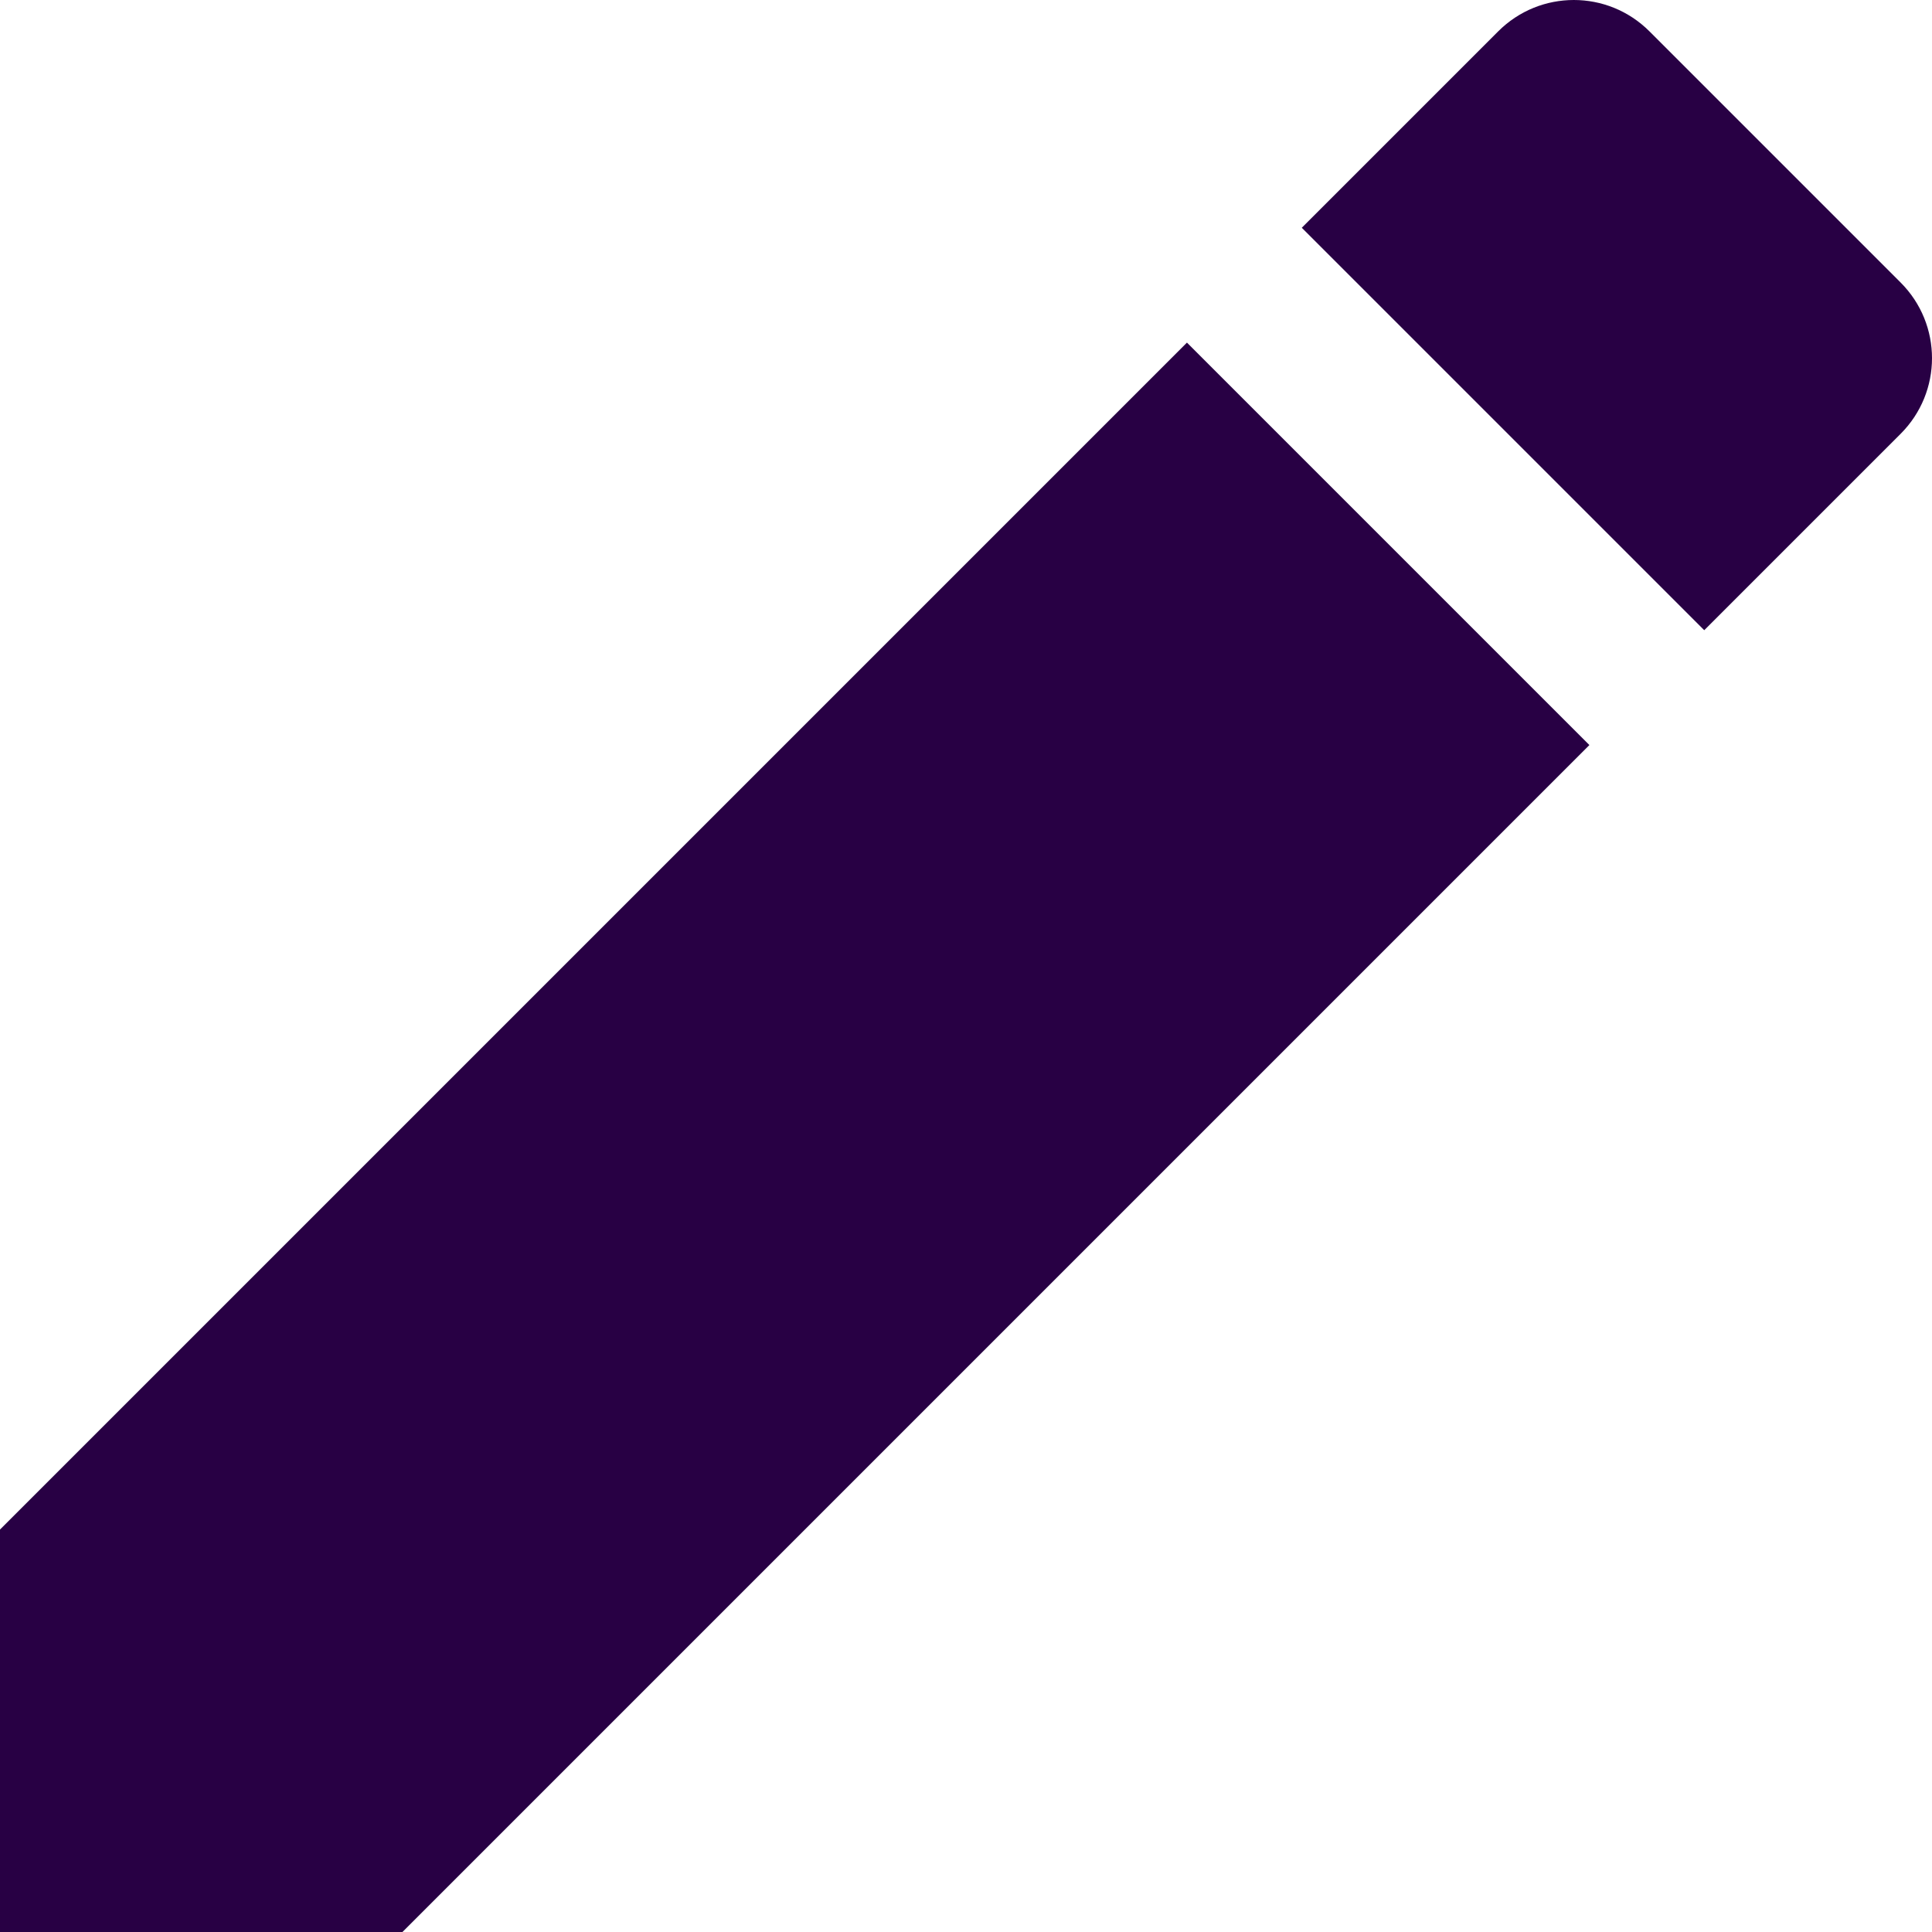
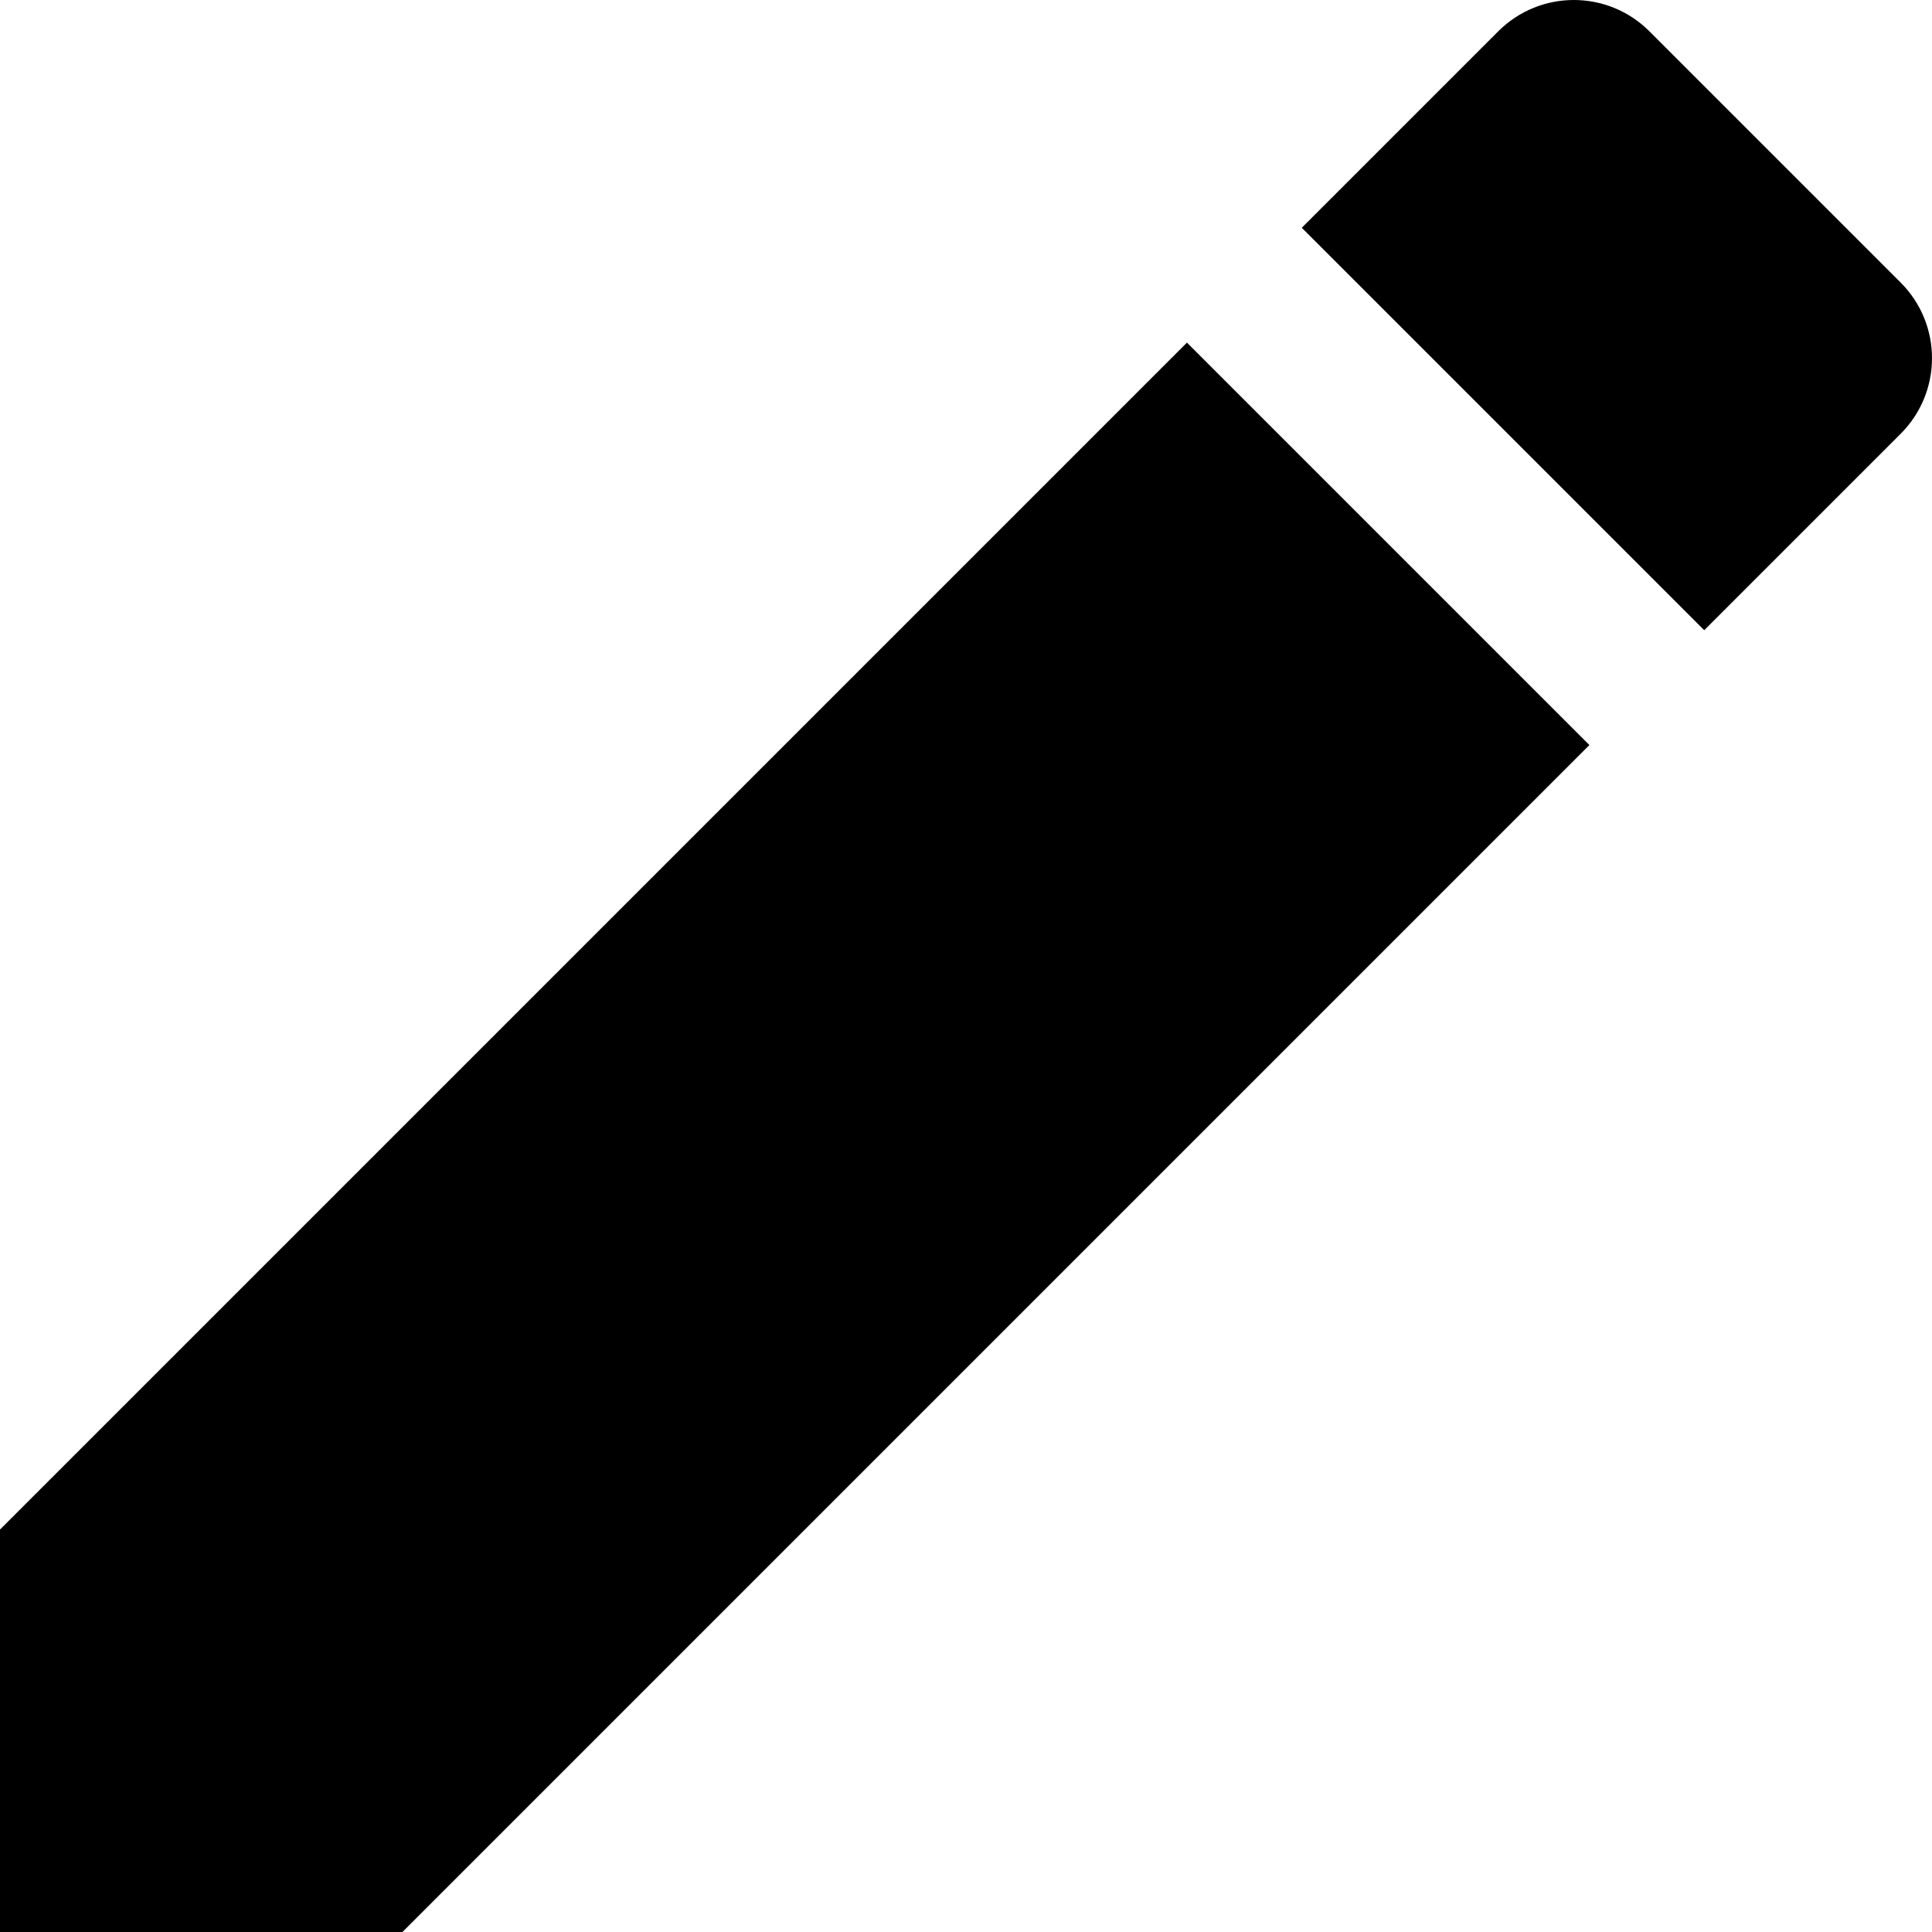
<svg xmlns="http://www.w3.org/2000/svg" width="36" height="36" viewBox="0 0 36 36" fill="none">
-   <path d="M0 28.501V36H7.499L29.616 13.883L22.117 6.384L0 28.501ZM35.415 8.084C36.195 7.304 36.195 6.044 35.415 5.264L30.736 0.585C29.956 -0.195 28.696 -0.195 27.916 0.585L24.257 4.244L31.756 11.743L35.415 8.084Z" fill="#280044" />
+   <path d="M0 28.501V36H7.499L29.616 13.883L22.117 6.384L0 28.501ZM35.415 8.084C36.195 7.304 36.195 6.044 35.415 5.264L30.736 0.585C29.956 -0.195 28.696 -0.195 27.916 0.585L24.257 4.244L31.756 11.743L35.415 8.084Z" fill="#000000" />
</svg>
